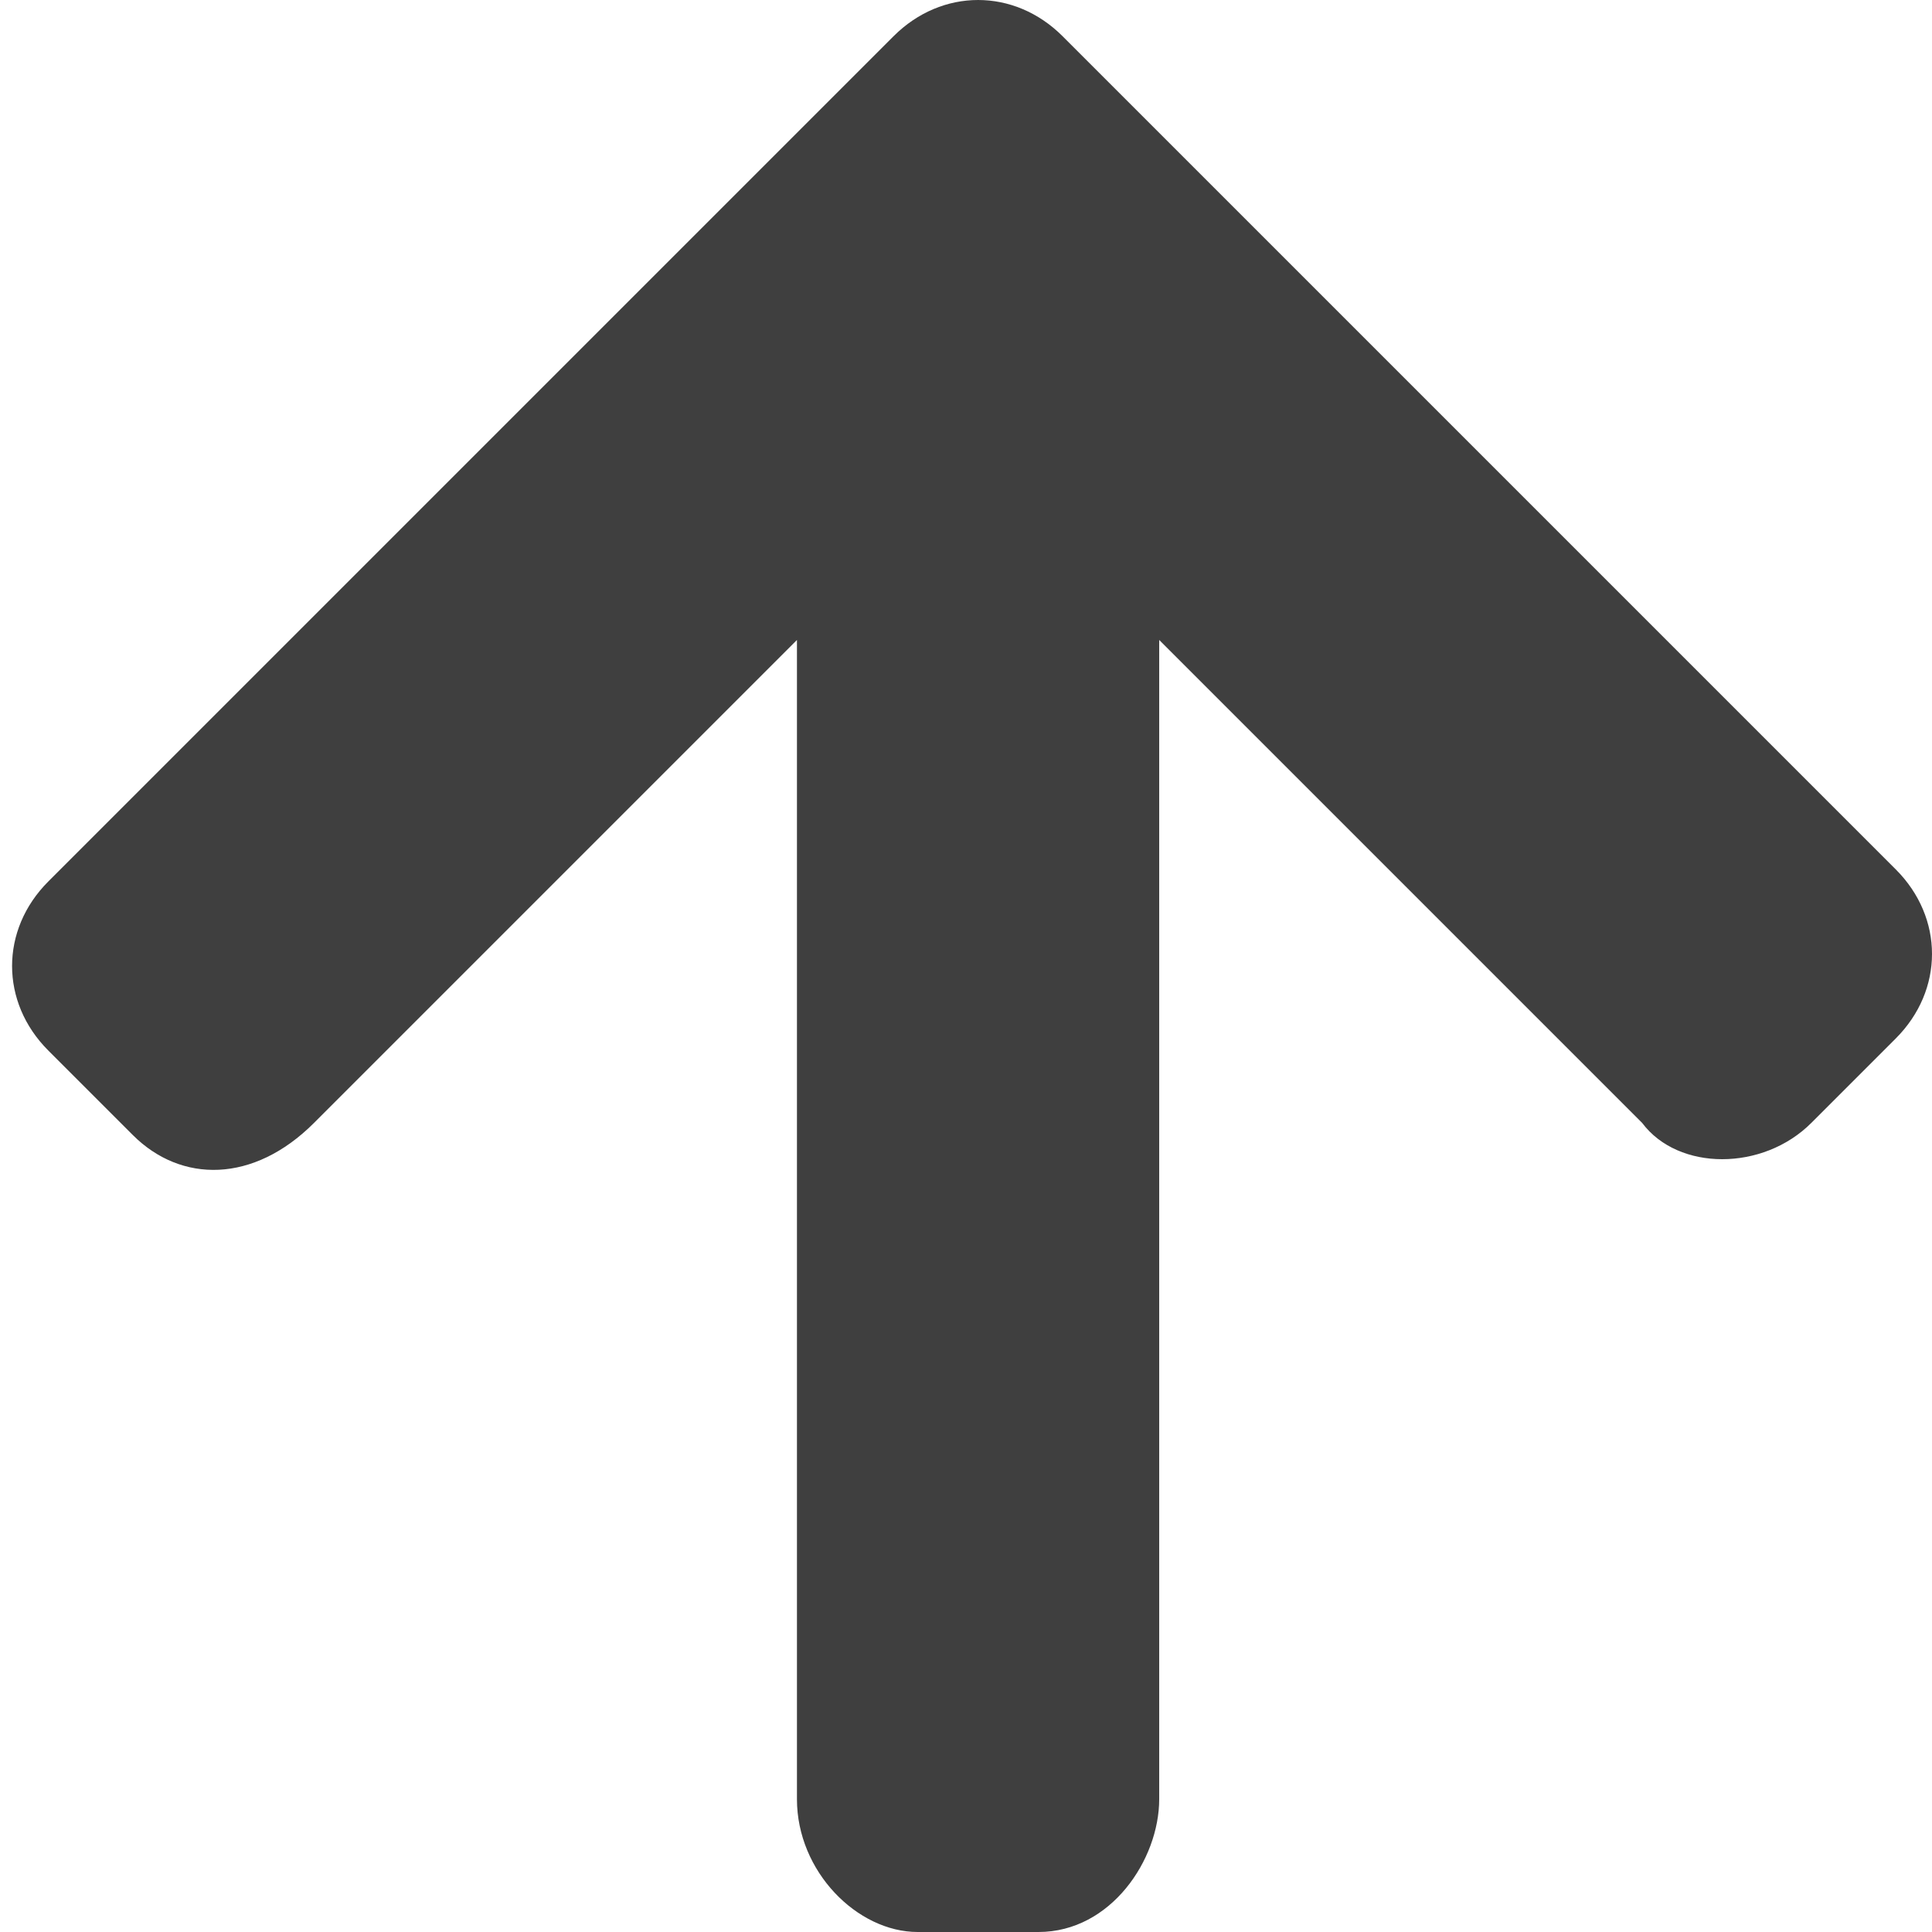
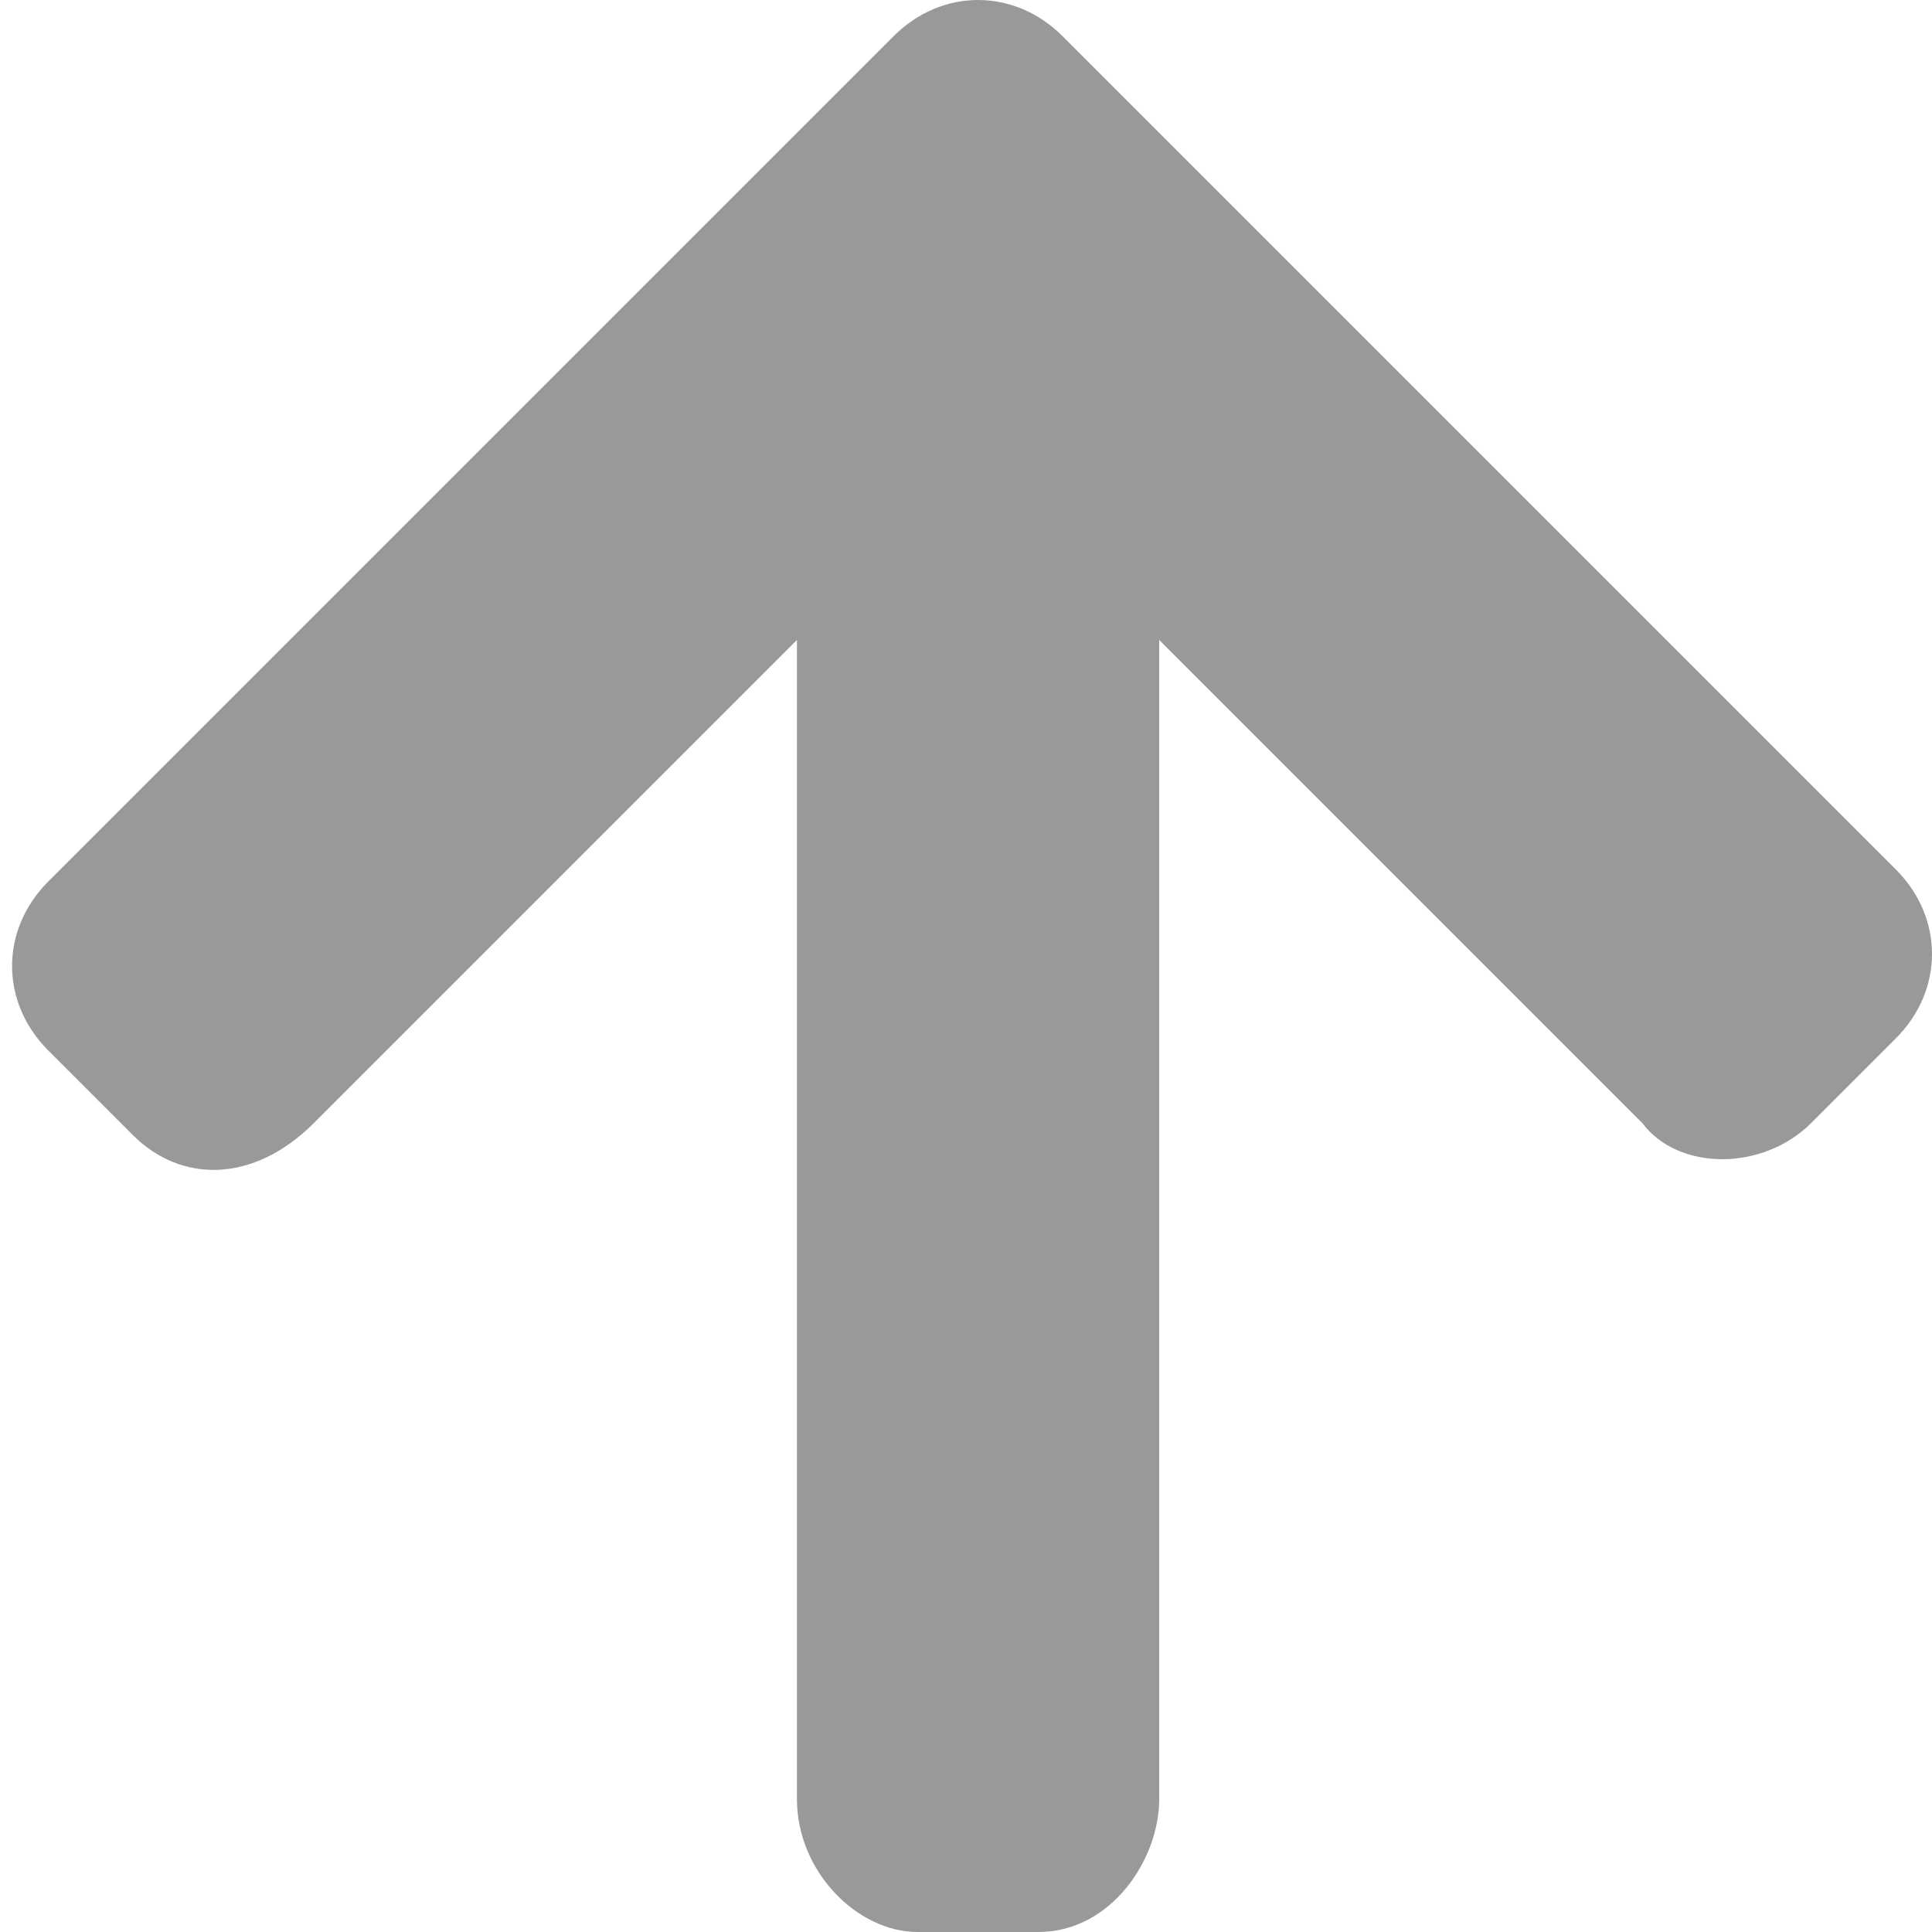
<svg xmlns="http://www.w3.org/2000/svg" width="16" height="16" viewBox="-0.1 0 16 16" preserveAspectRatio="xMinYMid meet" overflow="visible">
-   <path d="M15.6 8.6l-.7.7c-.4.4-1.1.4-1.4 0l-4-4v9.6c0 .5-.4 1.1-1 1.1h-1c-.5 0-1-.5-1-1.1V5.3l-4 4c-.5.5-1.1.5-1.5.1l-.7-.7c-.4-.4-.4-1 0-1.4l7-7c.4-.4 1-.4 1.4 0l.7.7 6.2 6.2c.4.4.4 1 0 1.4z" fill="#3f3f3f" />
+   <path d="M15.6 8.6l-.7.7c-.4.4-1.1.4-1.4 0l-4-4v9.6c0 .5-.4 1.1-1 1.1h-1c-.5 0-1-.5-1-1.1V5.3l-4 4c-.5.5-1.1.5-1.5.1l-.7-.7c-.4-.4-.4-1 0-1.4l7-7c.4-.4 1-.4 1.4 0l.7.7 6.2 6.2c.4.4.4 1 0 1.4z" fill="#999" />
</svg>
